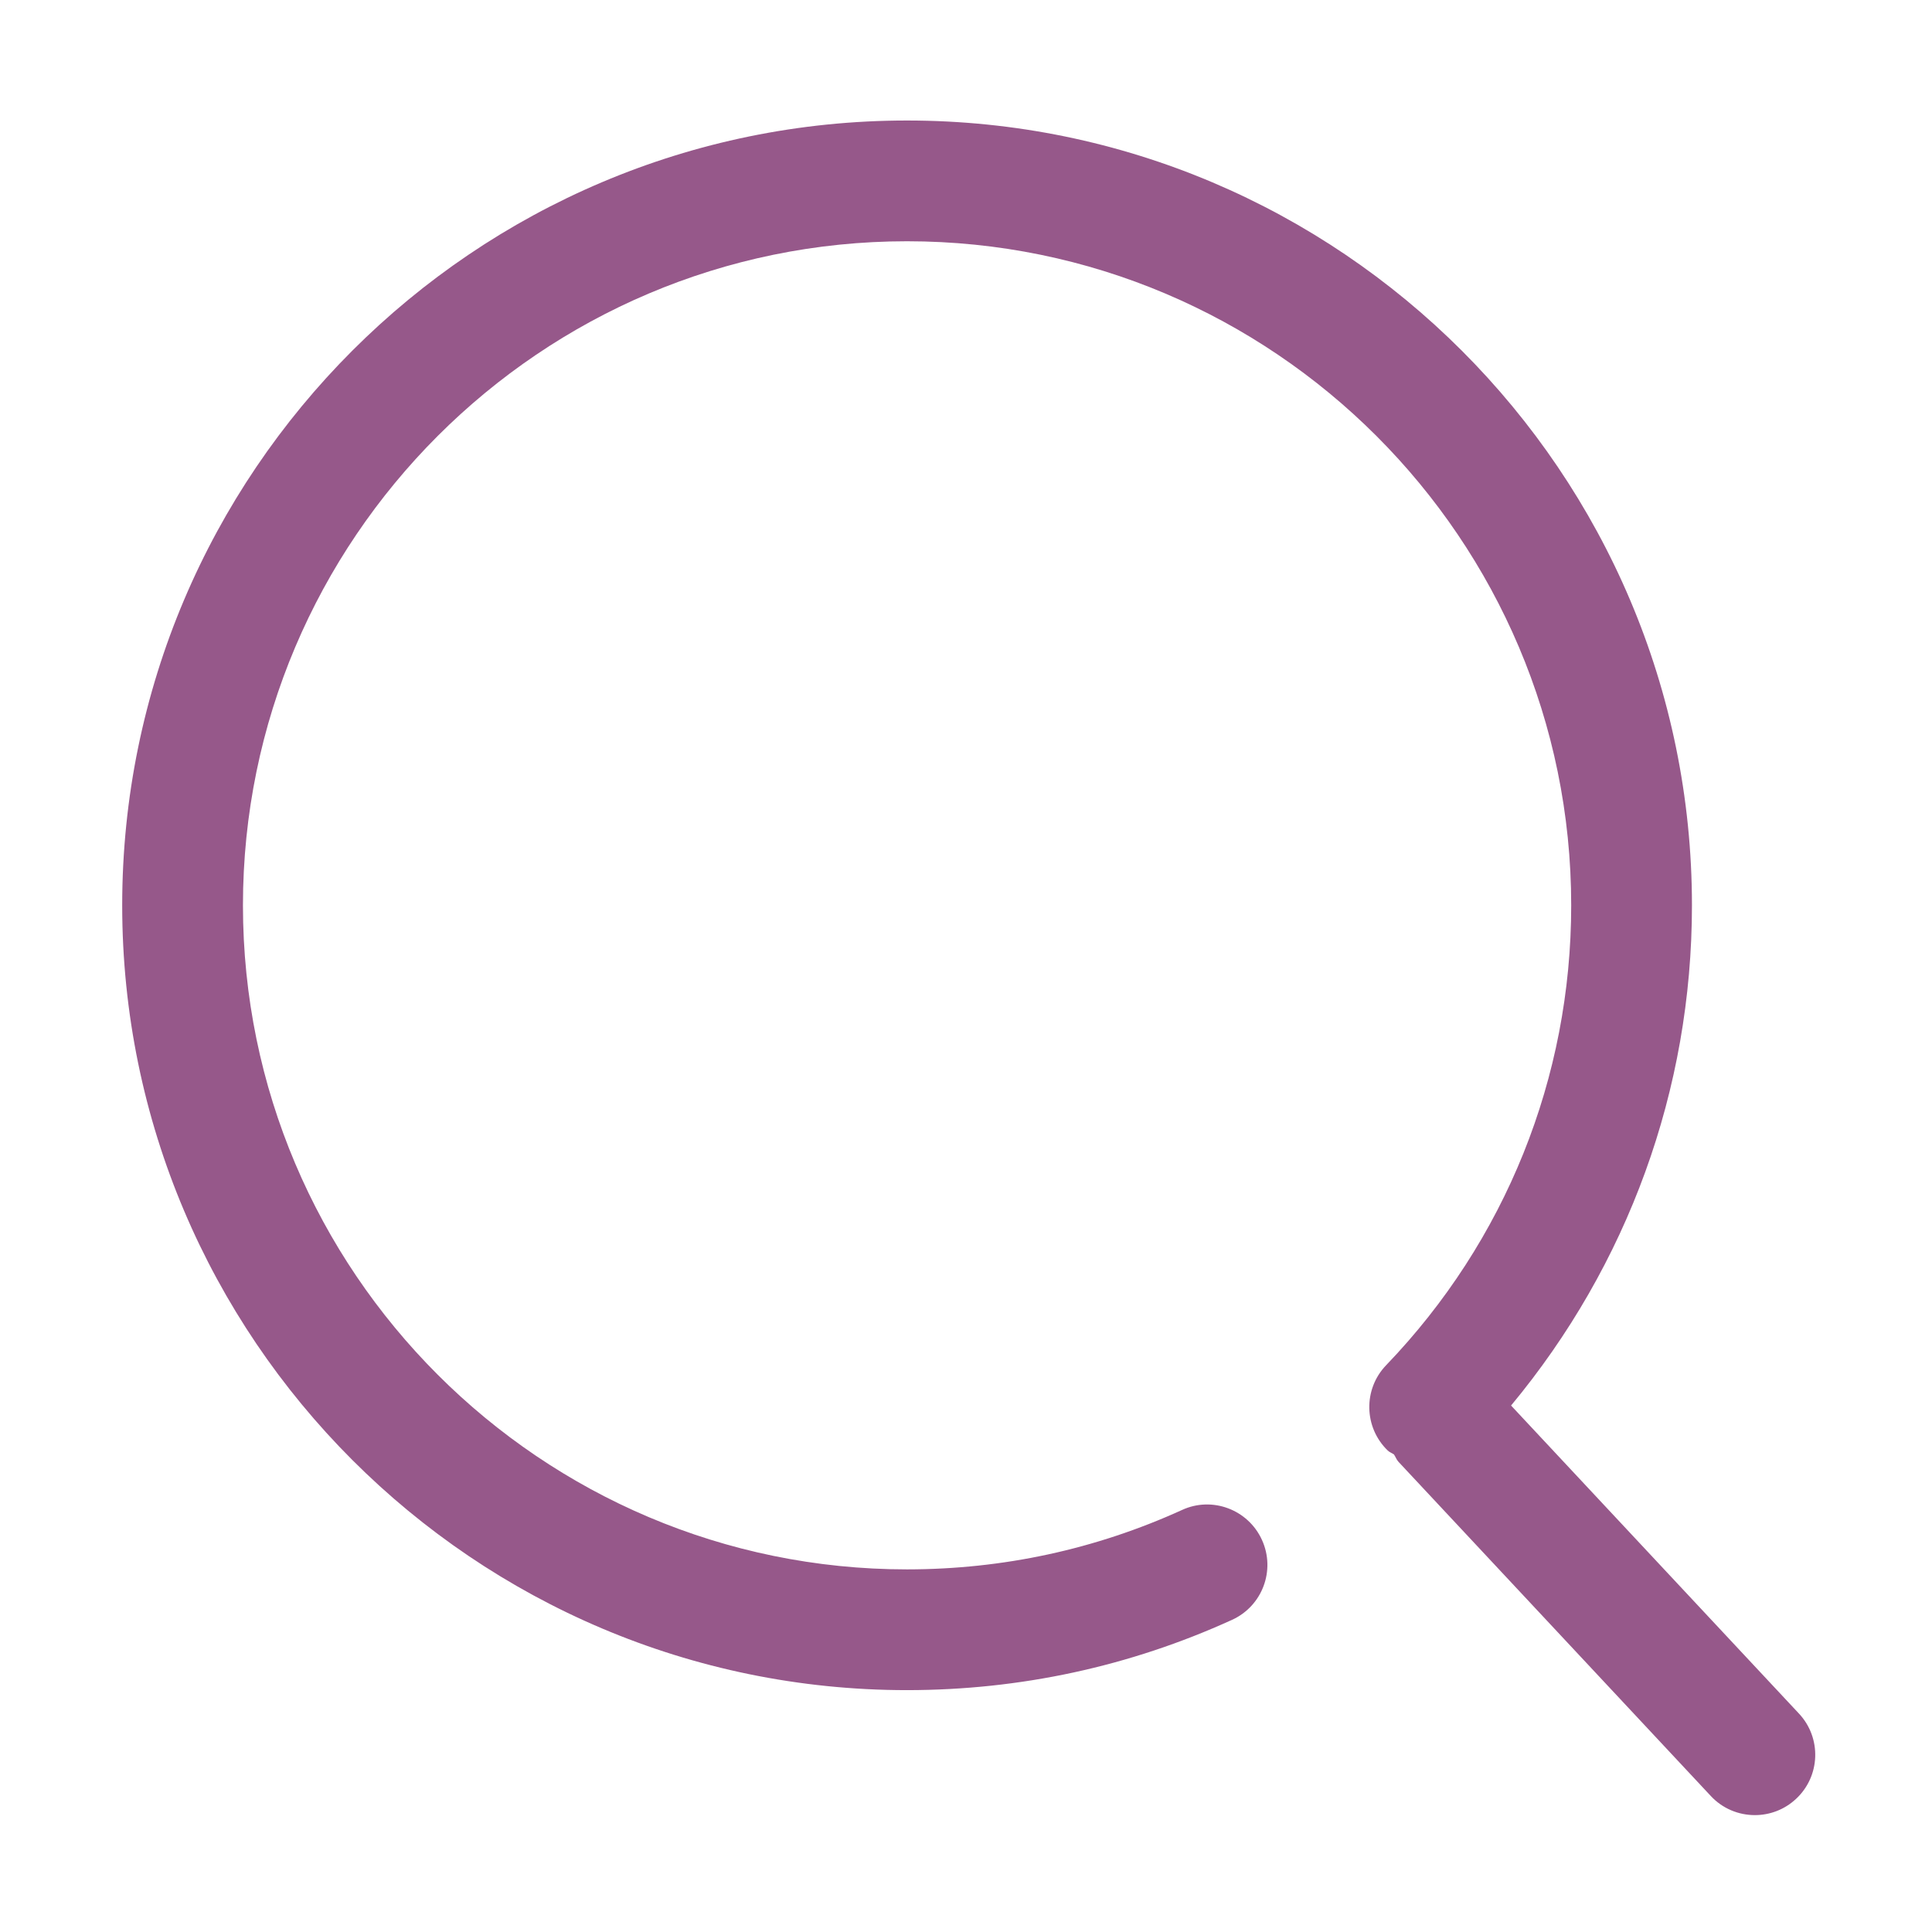
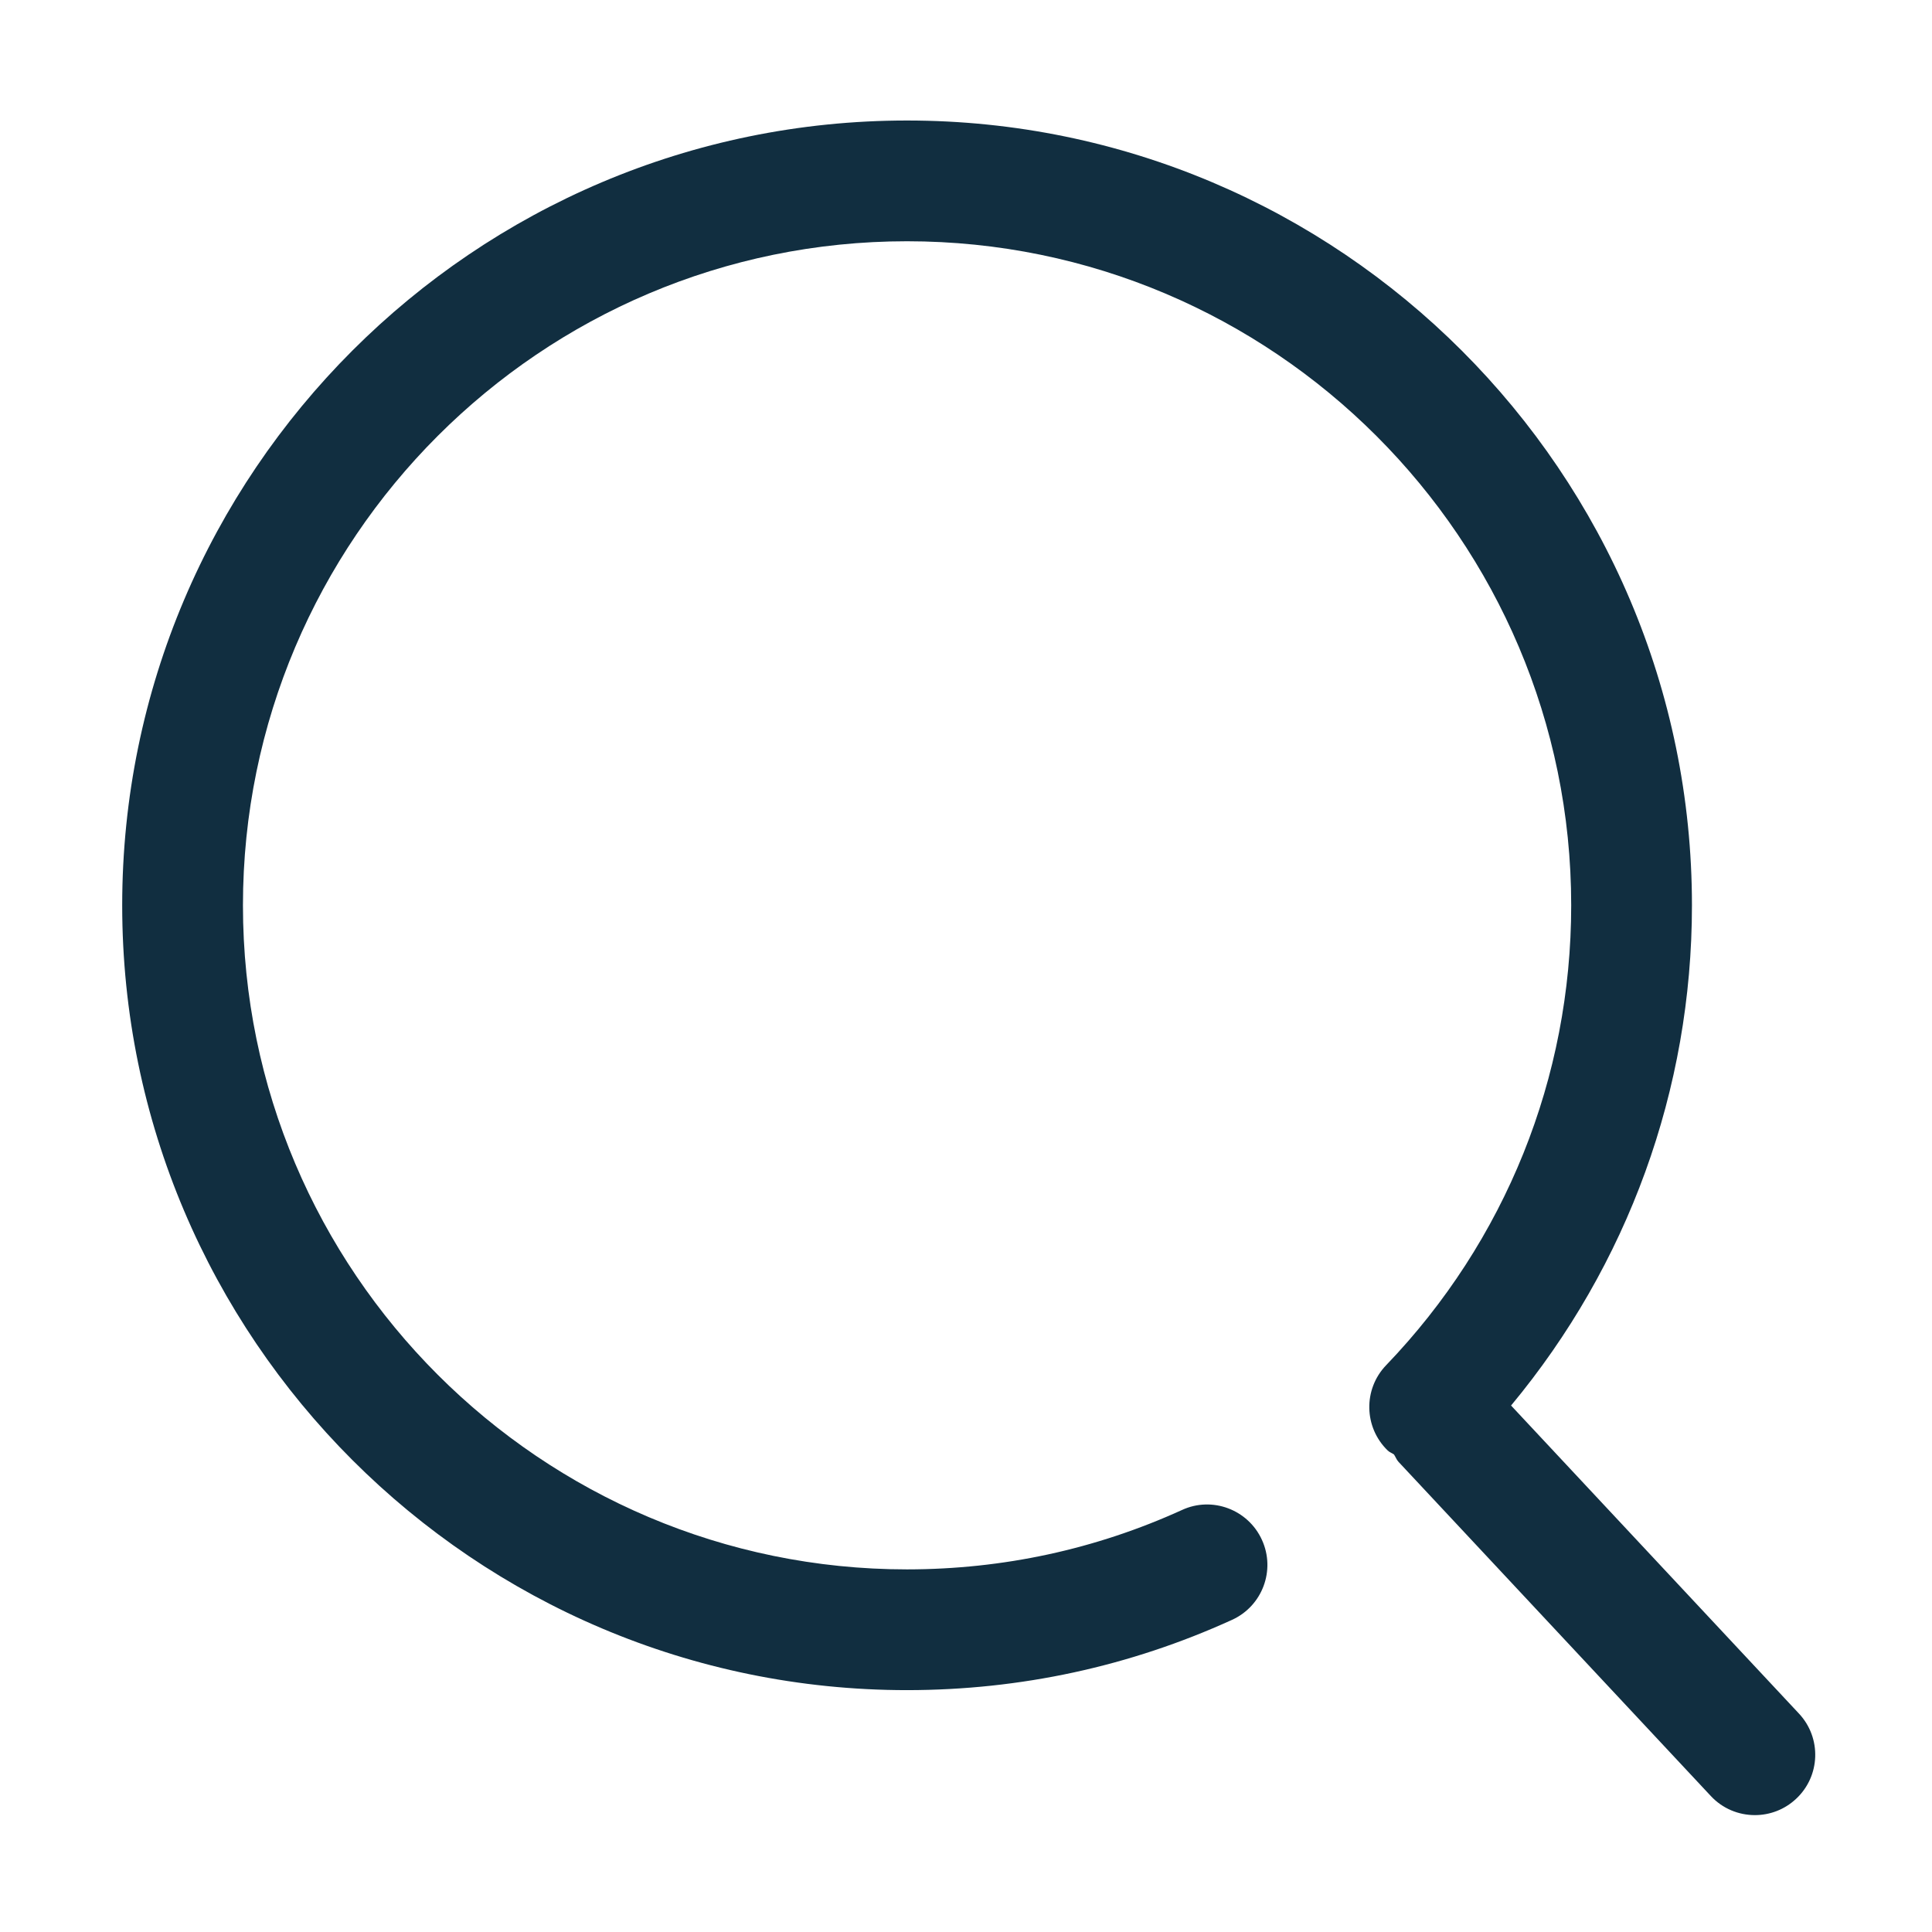
<svg xmlns="http://www.w3.org/2000/svg" t="1533213366788" class="icon" style="" viewBox="0 0 1024 1024" version="1.1" p-id="5632" width="64" height="64">
  <defs>
    <style type="text/css" />
  </defs>
-   <path d="M953.504 908.256l-152.608-163.296c61.856-74.496 95.872-167.36 95.872-265.12 0-229.344-186.624-415.968-416.032-415.968-229.344 0-415.968 186.592-415.968 415.968s186.624 415.968 416 415.968c60.096-0.032 118.048-12.576 172.224-37.248 16.096-7.328 23.2-26.304 15.872-42.368-7.328-16.128-26.4-23.264-42.368-15.872-45.856 20.864-94.88 31.456-145.76 31.488-194.08 0-351.968-157.888-351.968-351.968 0-194.048 157.888-351.968 351.968-351.968 194.112 0 352.032 157.888 352.032 351.968 0 91.36-34.848 177.92-98.08 243.744-12.256 12.736-11.84 32.992 0.864 45.248 0.96 0.928 2.208 1.28 3.296 2.08 0.864 1.28 1.312 2.752 2.4 3.904l165.504 177.088c6.272 6.752 14.816 10.144 23.36 10.144 7.84 0 15.68-2.848 21.856-8.64C964.864 941.408 965.568 921.152 953.504 908.256z" p-id="5633" fill="#96588a" />
+   <path d="M953.504 908.256l-152.608-163.296c61.856-74.496 95.872-167.36 95.872-265.12 0-229.344-186.624-415.968-416.032-415.968-229.344 0-415.968 186.592-415.968 415.968s186.624 415.968 416 415.968c60.096-0.032 118.048-12.576 172.224-37.248 16.096-7.328 23.2-26.304 15.872-42.368-7.328-16.128-26.4-23.264-42.368-15.872-45.856 20.864-94.88 31.456-145.76 31.488-194.08 0-351.968-157.888-351.968-351.968 0-194.048 157.888-351.968 351.968-351.968 194.112 0 352.032 157.888 352.032 351.968 0 91.36-34.848 177.92-98.08 243.744-12.256 12.736-11.84 32.992 0.864 45.248 0.96 0.928 2.208 1.28 3.296 2.08 0.864 1.28 1.312 2.752 2.4 3.904l165.504 177.088c6.272 6.752 14.816 10.144 23.36 10.144 7.84 0 15.68-2.848 21.856-8.64C964.864 941.408 965.568 921.152 953.504 908.256z" p-id="5633" fill="#112e40" />
</svg>
